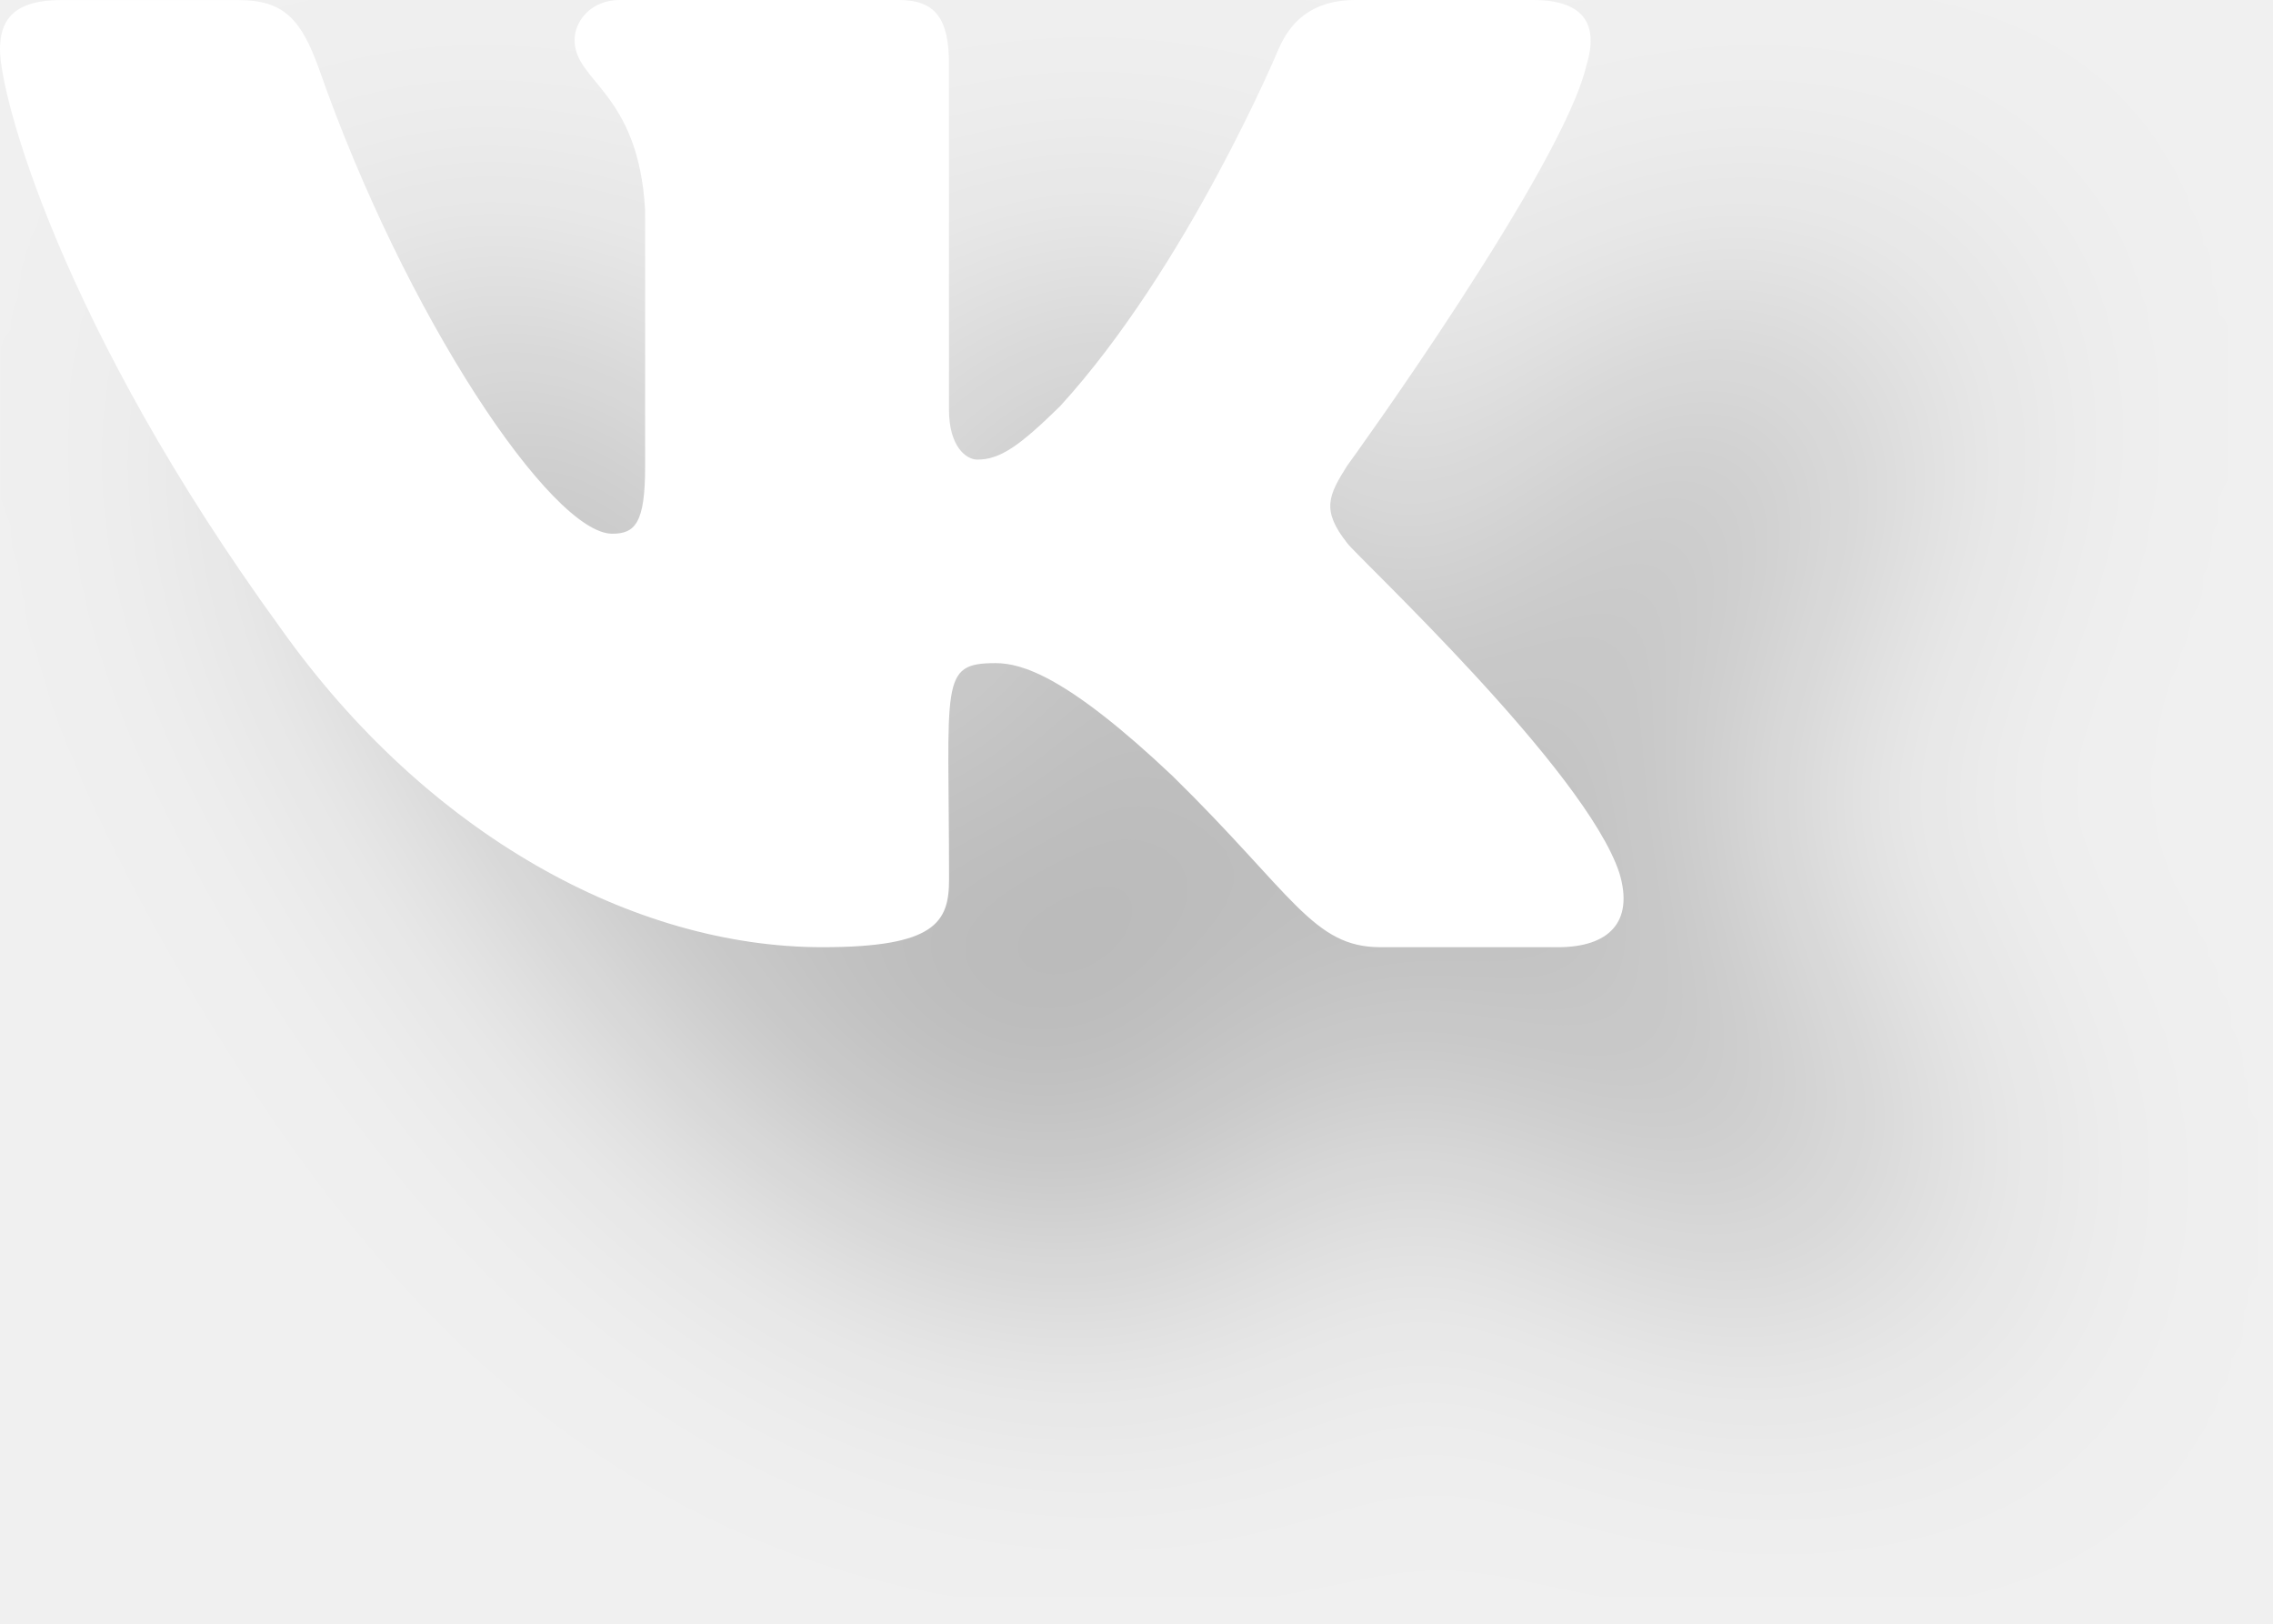
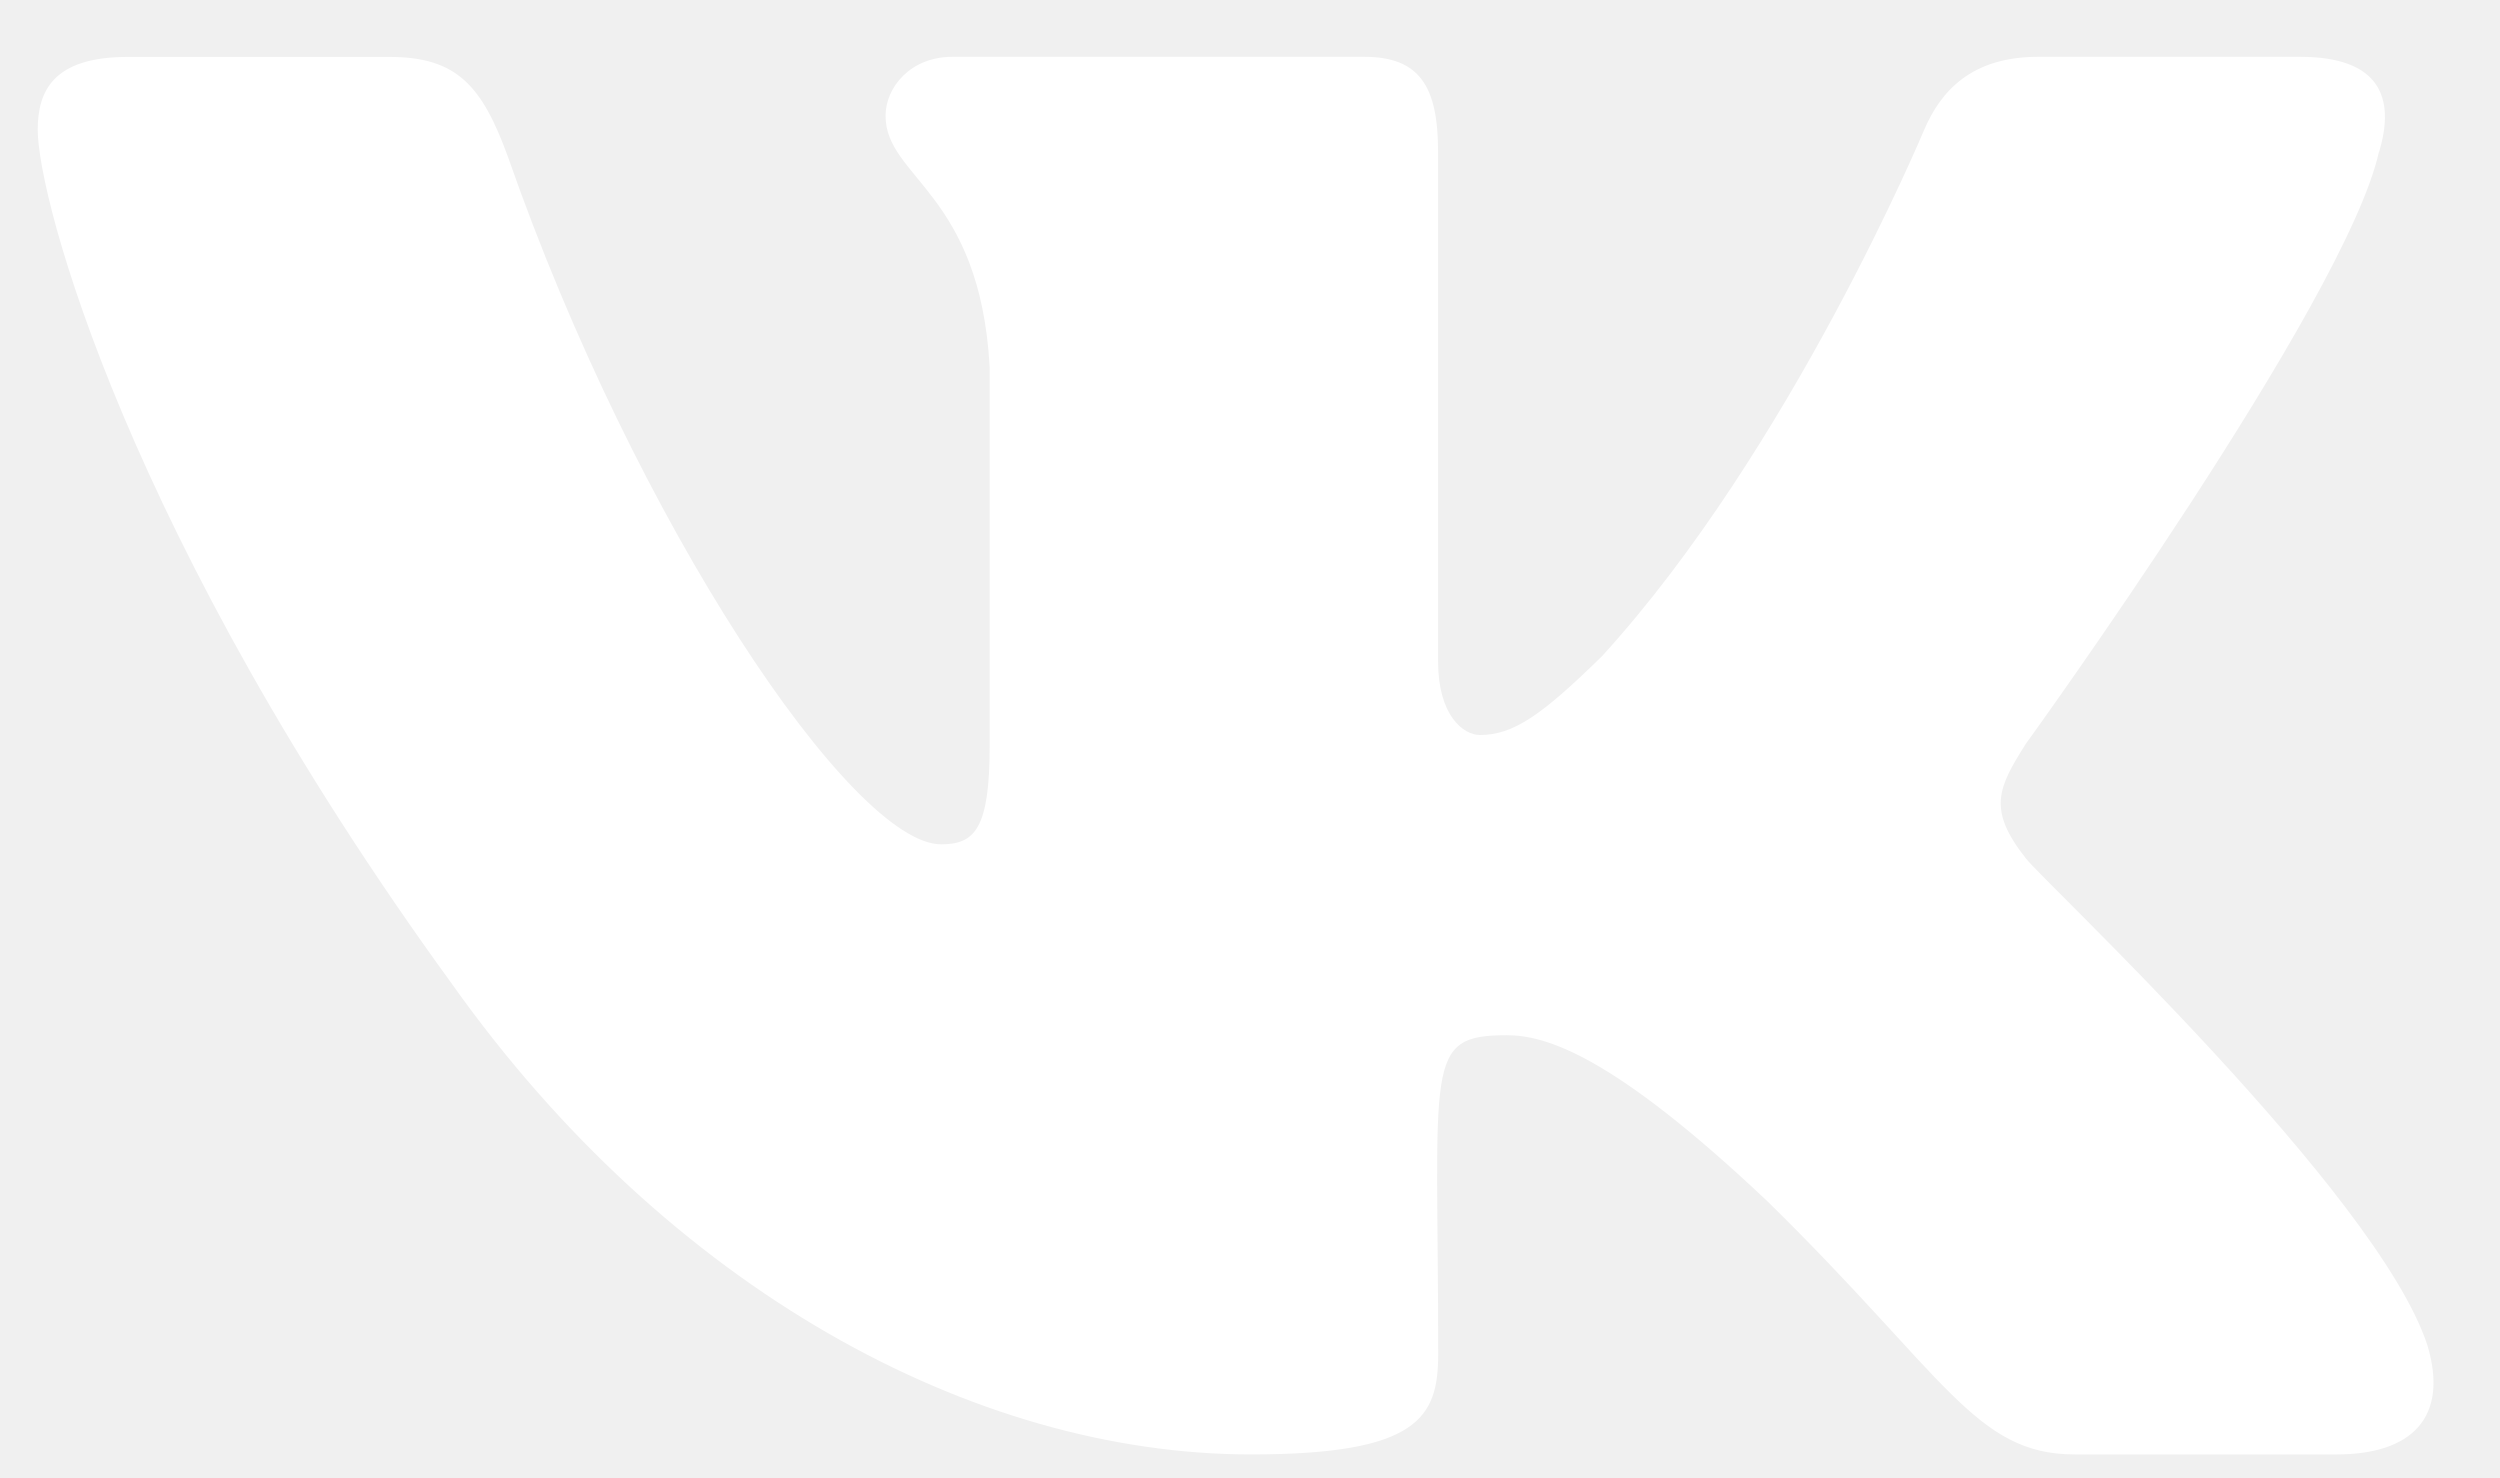
- <svg xmlns="http://www.w3.org/2000/svg" width="28" height="20" viewBox="0 0 28 20" fill="none">
-   <g filter="url(#filter0_d)">
-     <path d="M16.596 6.69C16.273 6.282 16.366 6.1 16.596 5.735C16.601 5.731 19.27 2.043 19.545 0.792L19.547 0.791C19.683 0.335 19.547 0 18.886 0H16.699C16.142 0 15.886 0.288 15.748 0.609C15.748 0.609 14.635 3.274 13.06 5.002C12.551 5.501 12.316 5.661 12.039 5.661C11.902 5.661 11.69 5.501 11.69 5.045V0.791C11.69 0.244 11.534 0 11.073 0H7.634C7.285 0 7.078 0.255 7.078 0.493C7.078 1.011 7.865 1.13 7.947 2.588V5.753C7.947 6.446 7.821 6.574 7.542 6.574C6.799 6.574 4.994 3.898 3.925 0.835C3.709 0.241 3.498 0.001 2.938 0.001H0.75C0.126 0.001 0 0.288 0 0.61C0 1.178 0.743 4.004 3.457 7.738C5.265 10.286 7.812 11.667 10.129 11.667C11.521 11.667 11.691 11.36 11.691 10.833C11.691 8.398 11.565 8.168 12.263 8.168C12.586 8.168 13.143 8.328 14.443 9.557C15.929 11.014 16.173 11.667 17.005 11.667H19.192C19.815 11.667 20.131 11.36 19.949 10.755C19.533 9.483 16.723 6.865 16.596 6.69Z" fill="white" />
-   </g>
-   <defs>
-     <filter id="filter0_d" x="0" y="0" width="28" height="19.667" filterUnits="userSpaceOnUse" color-interpolation-filters="sRGB">
-       <feFlood flood-opacity="0" result="BackgroundImageFix" />
-       <feColorMatrix in="SourceAlpha" type="matrix" values="0 0 0 0 0 0 0 0 0 0 0 0 0 0 0 0 0 0 127 0" />
-       <feOffset dx="4" dy="4" />
-       <feGaussianBlur stdDeviation="2" />
-       <feColorMatrix type="matrix" values="0 0 0 0 0 0 0 0 0 0 0 0 0 0 0 0 0 0 0.25 0" />
-       <feBlend mode="normal" in2="BackgroundImageFix" result="effect1_dropShadow" />
-       <feBlend mode="normal" in="SourceGraphic" in2="effect1_dropShadow" result="shape" />
-     </filter>
-   </defs>
+ <svg xmlns="http://www.w3.org/2000/svg" width="22" height="13" viewBox="0 0 22 13" fill="none">
+   <path d="M17.827 7.553C17.486 7.122 17.584 6.931 17.827 6.546C17.831 6.541 20.645 2.653 20.935 1.335L20.937 1.334C21.081 0.853 20.937 0.5 20.24 0.5H17.935C17.348 0.5 17.078 0.803 16.933 1.142C16.933 1.142 15.759 3.952 14.099 5.773C13.563 6.299 13.315 6.468 13.023 6.468C12.879 6.468 12.655 6.299 12.655 5.818V1.334C12.655 0.757 12.49 0.5 12.005 0.5H8.38C8.012 0.5 7.793 0.769 7.793 1.019C7.793 1.566 8.623 1.691 8.709 3.229V6.564C8.709 7.295 8.577 7.43 8.282 7.43C7.499 7.43 5.597 4.609 4.47 1.38C4.242 0.754 4.02 0.501 3.429 0.501H1.123C0.465 0.501 0.332 0.804 0.332 1.143C0.332 1.742 1.116 4.721 3.976 8.657C5.882 11.343 8.567 12.799 11.009 12.799C12.477 12.799 12.656 12.476 12.656 11.919C12.656 9.353 12.524 9.11 13.259 9.11C13.6 9.11 14.187 9.279 15.557 10.575C17.123 12.111 17.381 12.799 18.258 12.799H20.563C21.22 12.799 21.553 12.476 21.361 11.838C20.923 10.496 17.961 7.737 17.827 7.553Z" fill="white" />
</svg>
